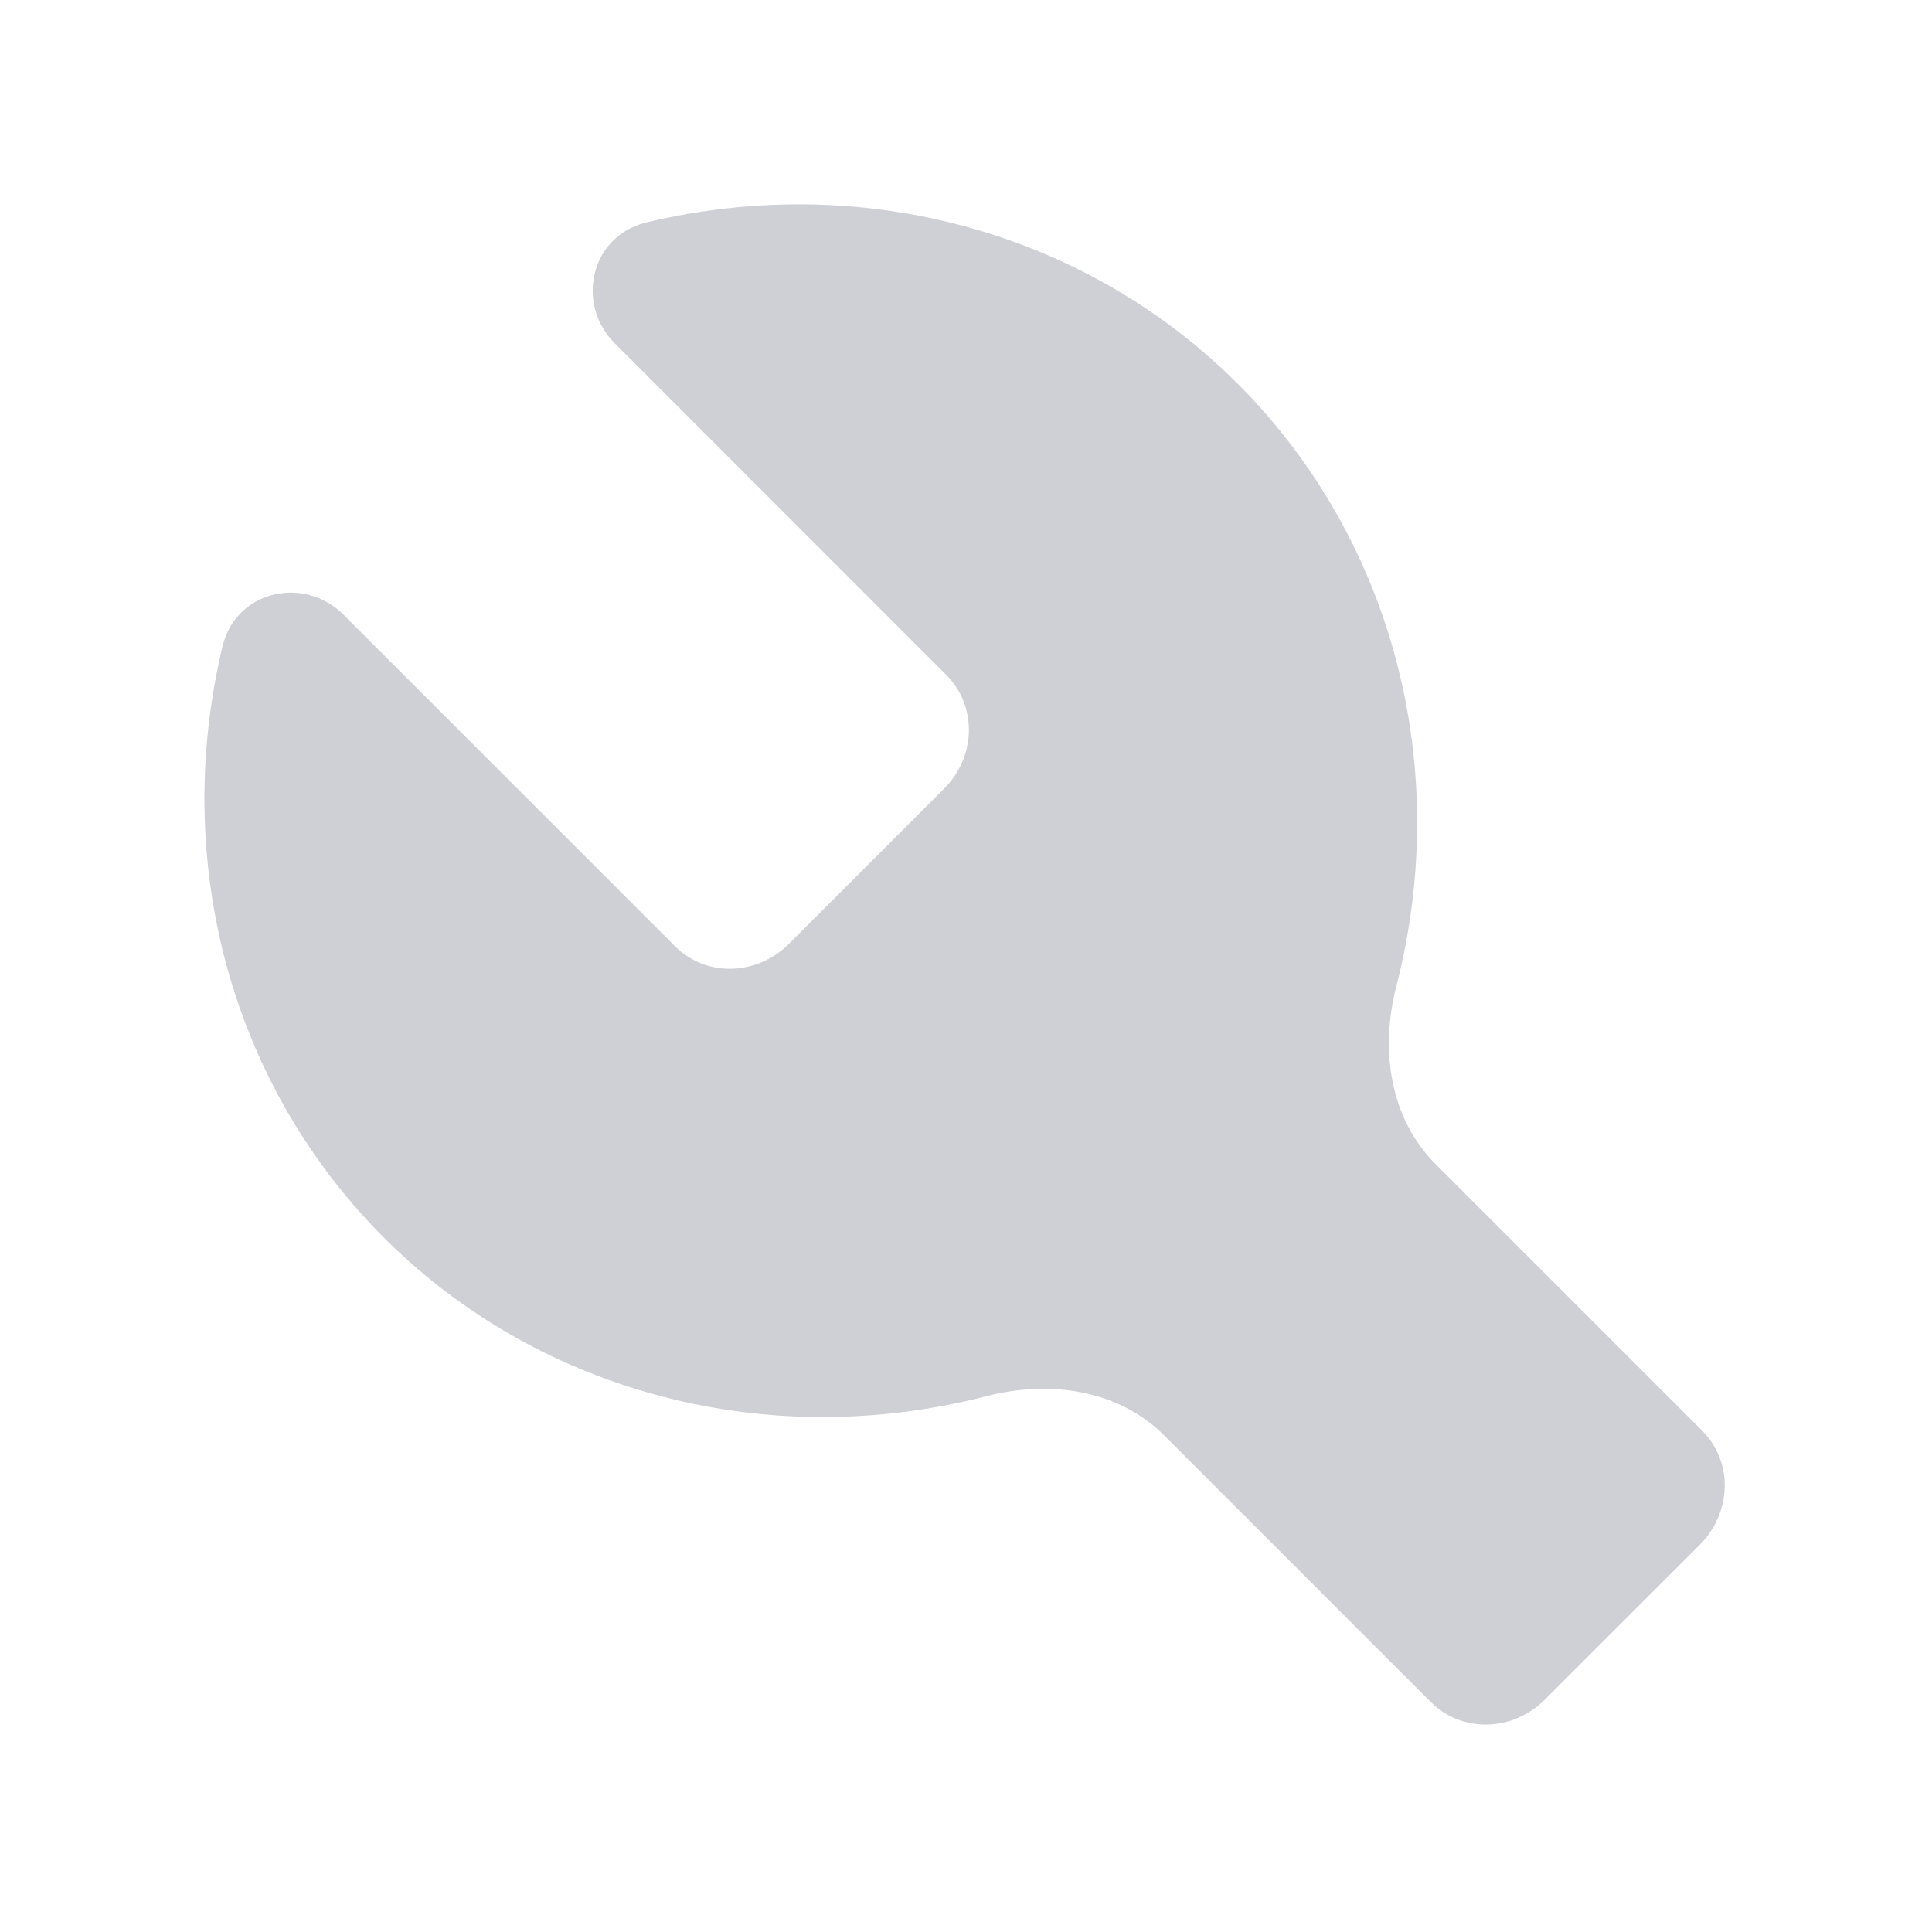
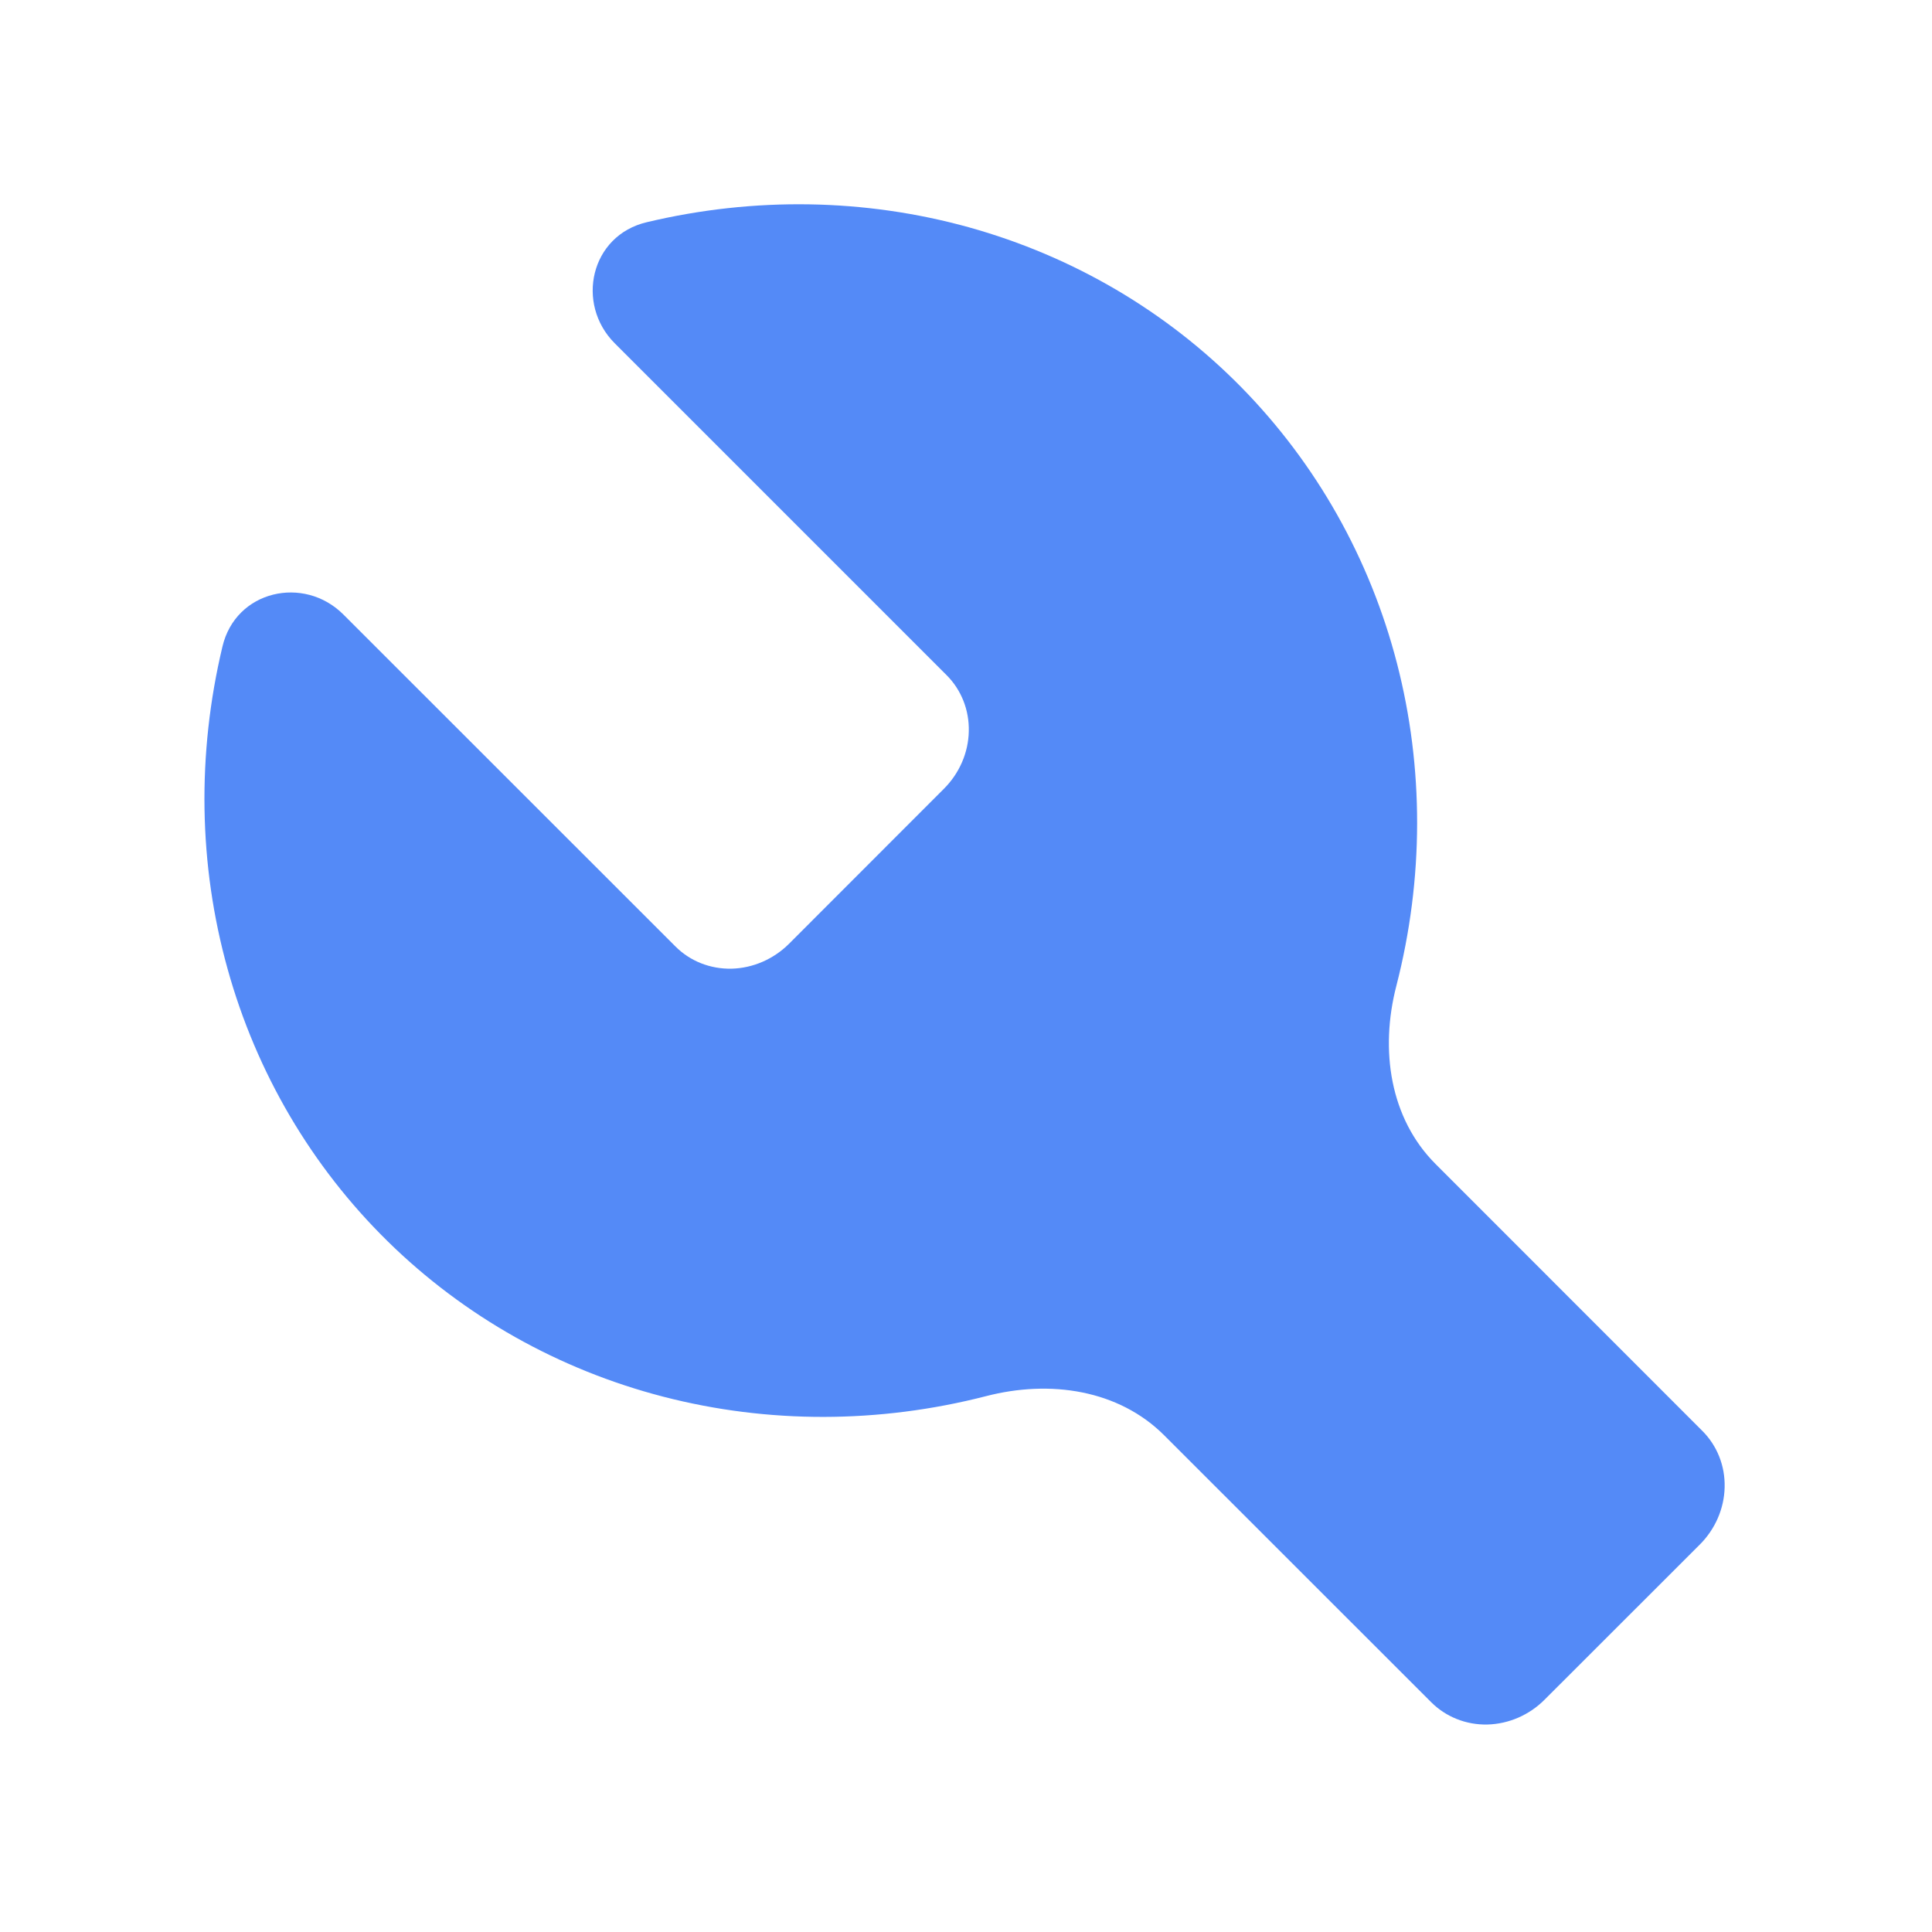
- <svg xmlns="http://www.w3.org/2000/svg" width="16" height="16" viewBox="0 0 16 16" fill="none">
-   <path d="M8.164 11.564C8.698 11.425 9.265 11.511 9.642 11.888L11.852 14.098C11.974 14.22 12.142 14.286 12.318 14.282C12.494 14.278 12.665 14.204 12.792 14.077L14.078 12.792C14.205 12.664 14.279 12.493 14.283 12.317C14.287 12.141 14.221 11.973 14.099 11.851L11.889 9.641C11.512 9.264 11.426 8.697 11.565 8.163C11.792 7.278 11.793 6.359 11.569 5.493C11.345 4.627 10.902 3.842 10.283 3.211C9.663 2.58 8.886 2.123 8.025 1.884C7.164 1.644 6.246 1.629 5.358 1.841C4.89 1.95 4.764 2.517 5.091 2.843L7.839 5.592C7.961 5.714 8.027 5.881 8.024 6.058C8.02 6.234 7.946 6.405 7.818 6.532L6.533 7.817C6.405 7.945 6.235 8.019 6.058 8.023C5.882 8.027 5.714 7.96 5.593 7.839L2.844 5.09C2.518 4.764 1.951 4.889 1.842 5.357C1.63 6.246 1.645 7.163 1.884 8.024C2.124 8.886 2.581 9.662 3.212 10.282C3.843 10.902 4.628 11.344 5.494 11.568C6.36 11.793 7.279 11.791 8.164 11.564Z" fill="#CED0D6" />
+ <svg xmlns="http://www.w3.org/2000/svg" width="18" height="18" viewBox="0 0 18 18" fill="none">
+   <path d="M9.185 13.008C9.786 12.852 10.423 12.949 10.847 13.373L13.334 15.859C13.471 15.996 13.659 16.071 13.857 16.067C14.056 16.062 14.248 15.979 14.391 15.835L15.837 14.39C15.981 14.246 16.064 14.054 16.068 13.856C16.073 13.657 15.998 13.469 15.861 13.332L13.375 10.845C12.951 10.421 12.854 9.784 13.01 9.183C13.266 8.187 13.267 7.153 13.015 6.179C12.763 5.205 12.265 4.322 11.568 3.611C10.871 2.901 9.997 2.388 9.028 2.118C8.059 1.849 7.027 1.832 6.027 2.07C5.501 2.193 5.36 2.83 5.727 3.198L8.819 6.29C8.956 6.427 9.031 6.615 9.026 6.814C9.022 7.012 8.939 7.204 8.795 7.348L7.35 8.794C7.206 8.937 7.014 9.02 6.816 9.025C6.617 9.029 6.429 8.955 6.292 8.817L3.199 5.725C2.832 5.358 2.195 5.499 2.072 6.026C1.834 7.025 1.85 8.058 2.12 9.026C2.389 9.995 2.903 10.869 3.613 11.566C4.323 12.263 5.207 12.761 6.181 13.013C7.155 13.265 8.188 13.264 9.185 13.008Z" fill="#548AF7" />
</svg>
